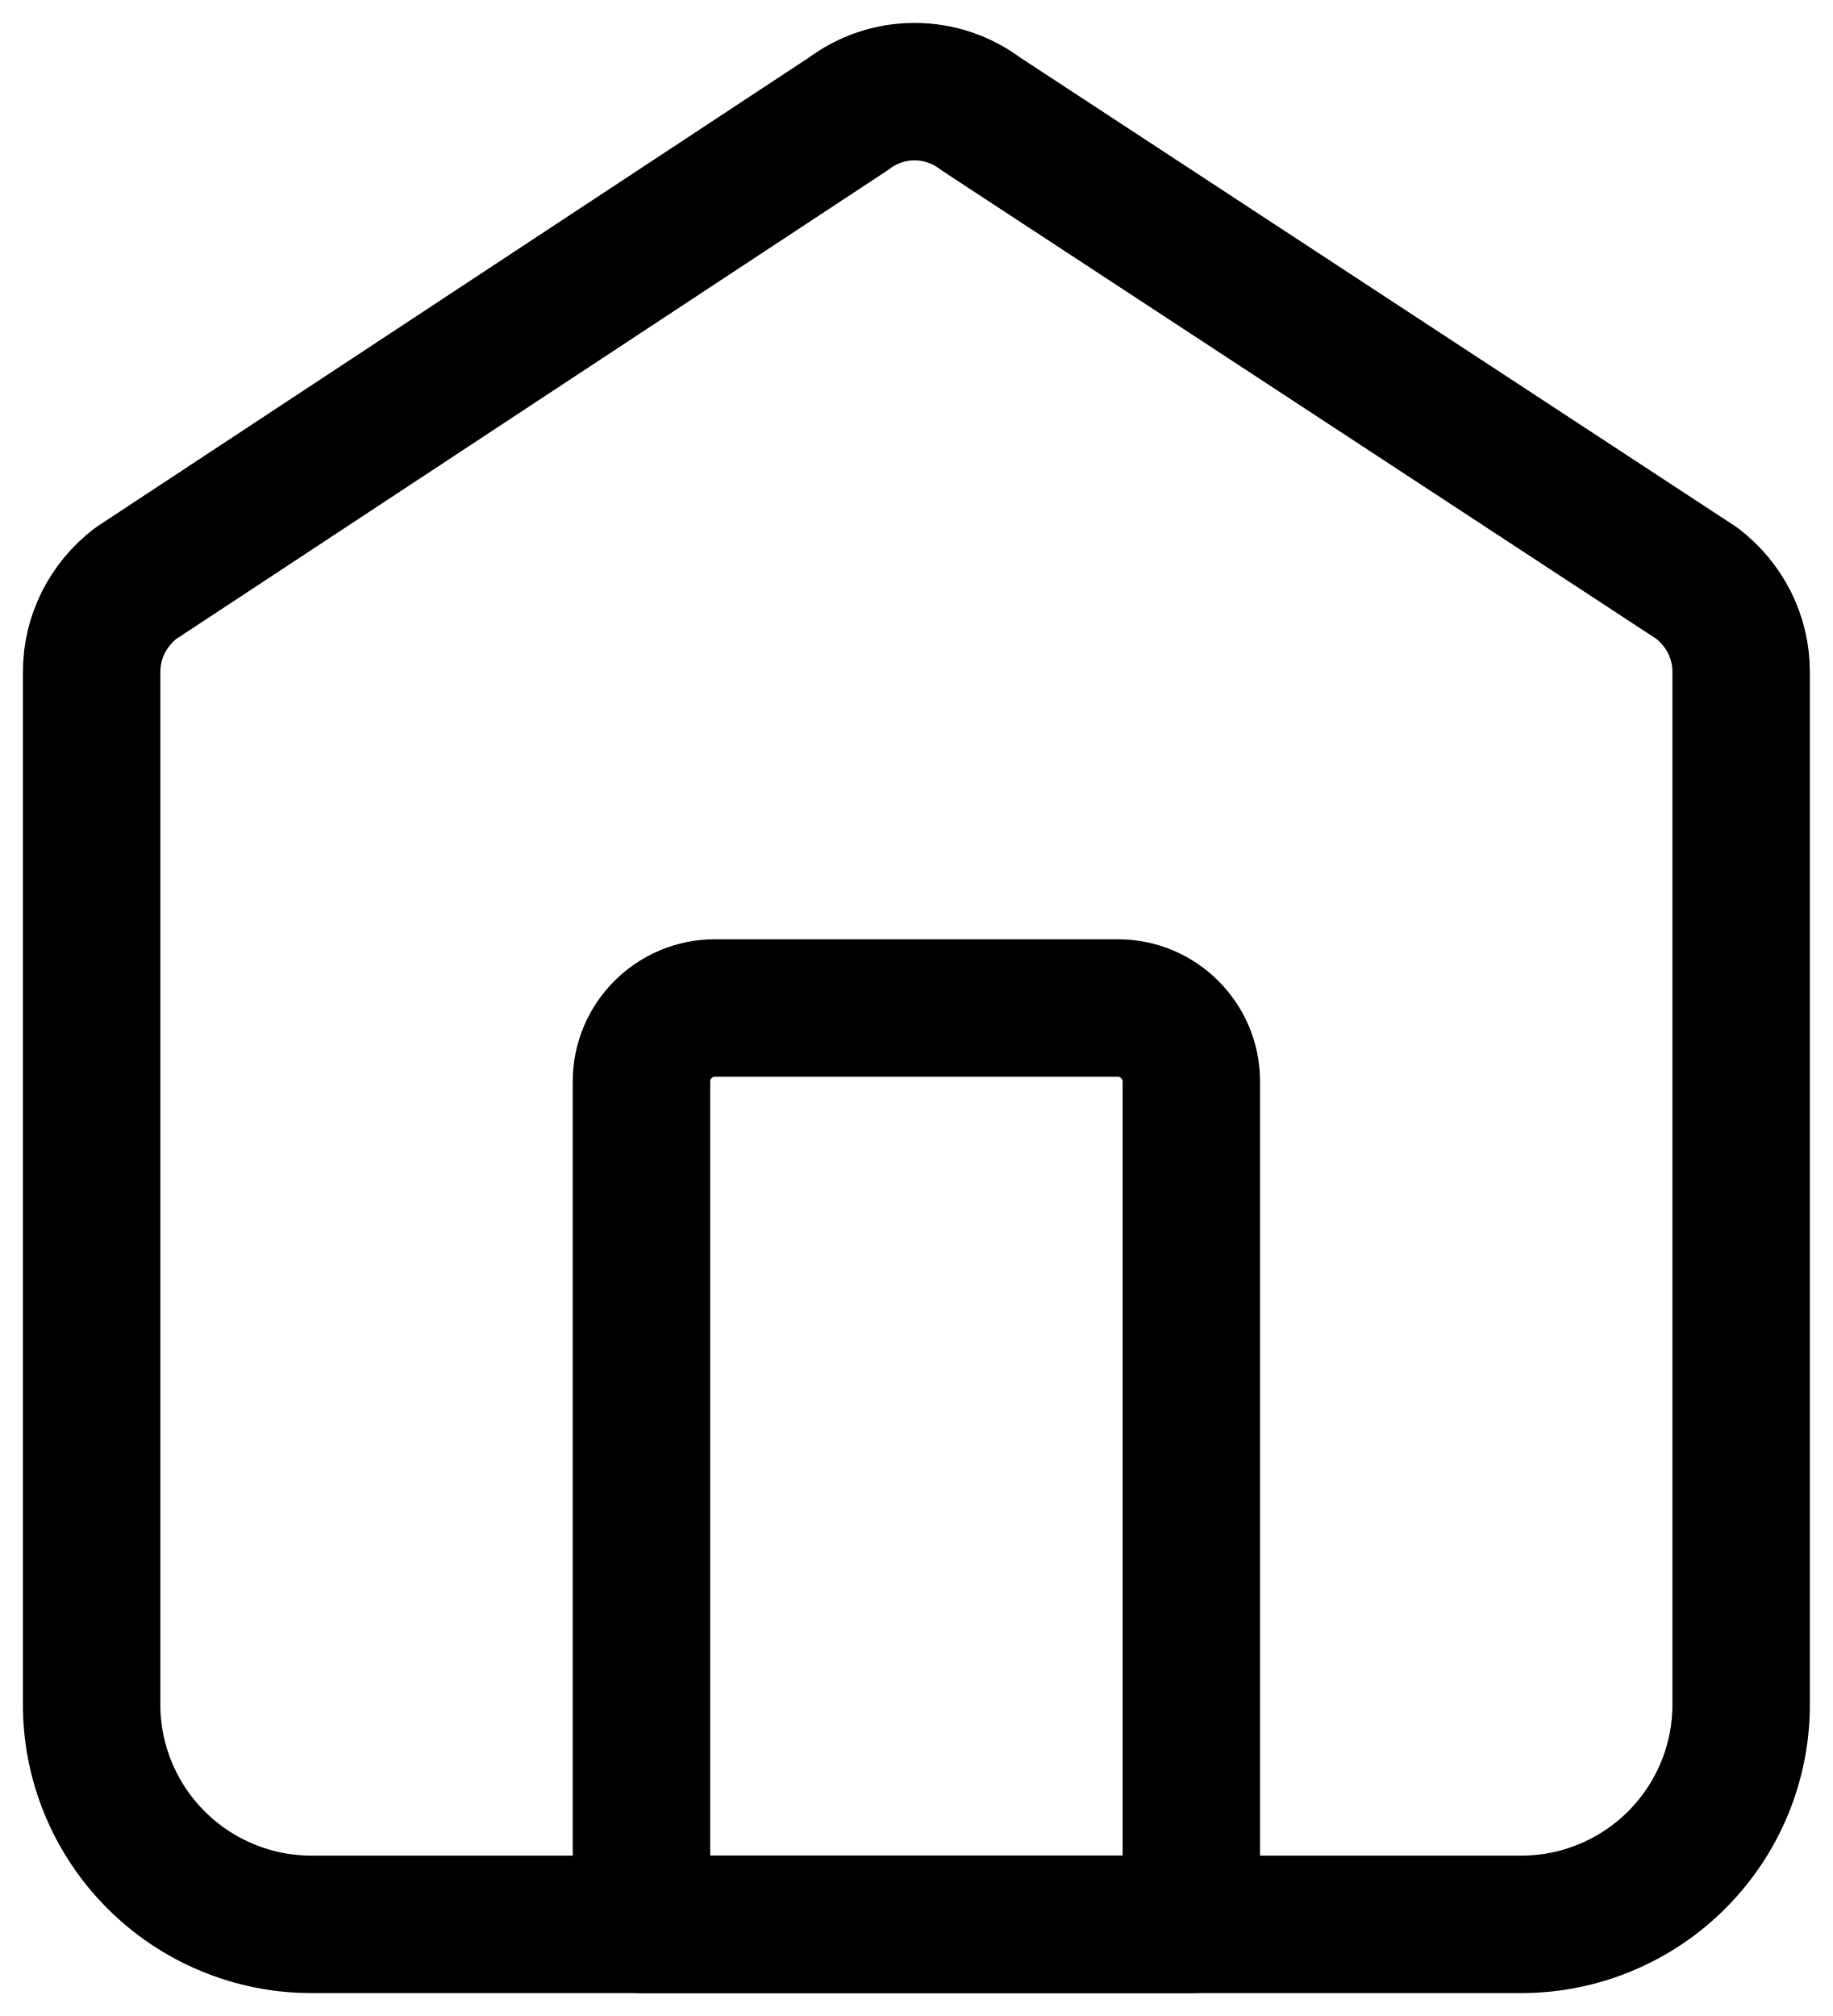
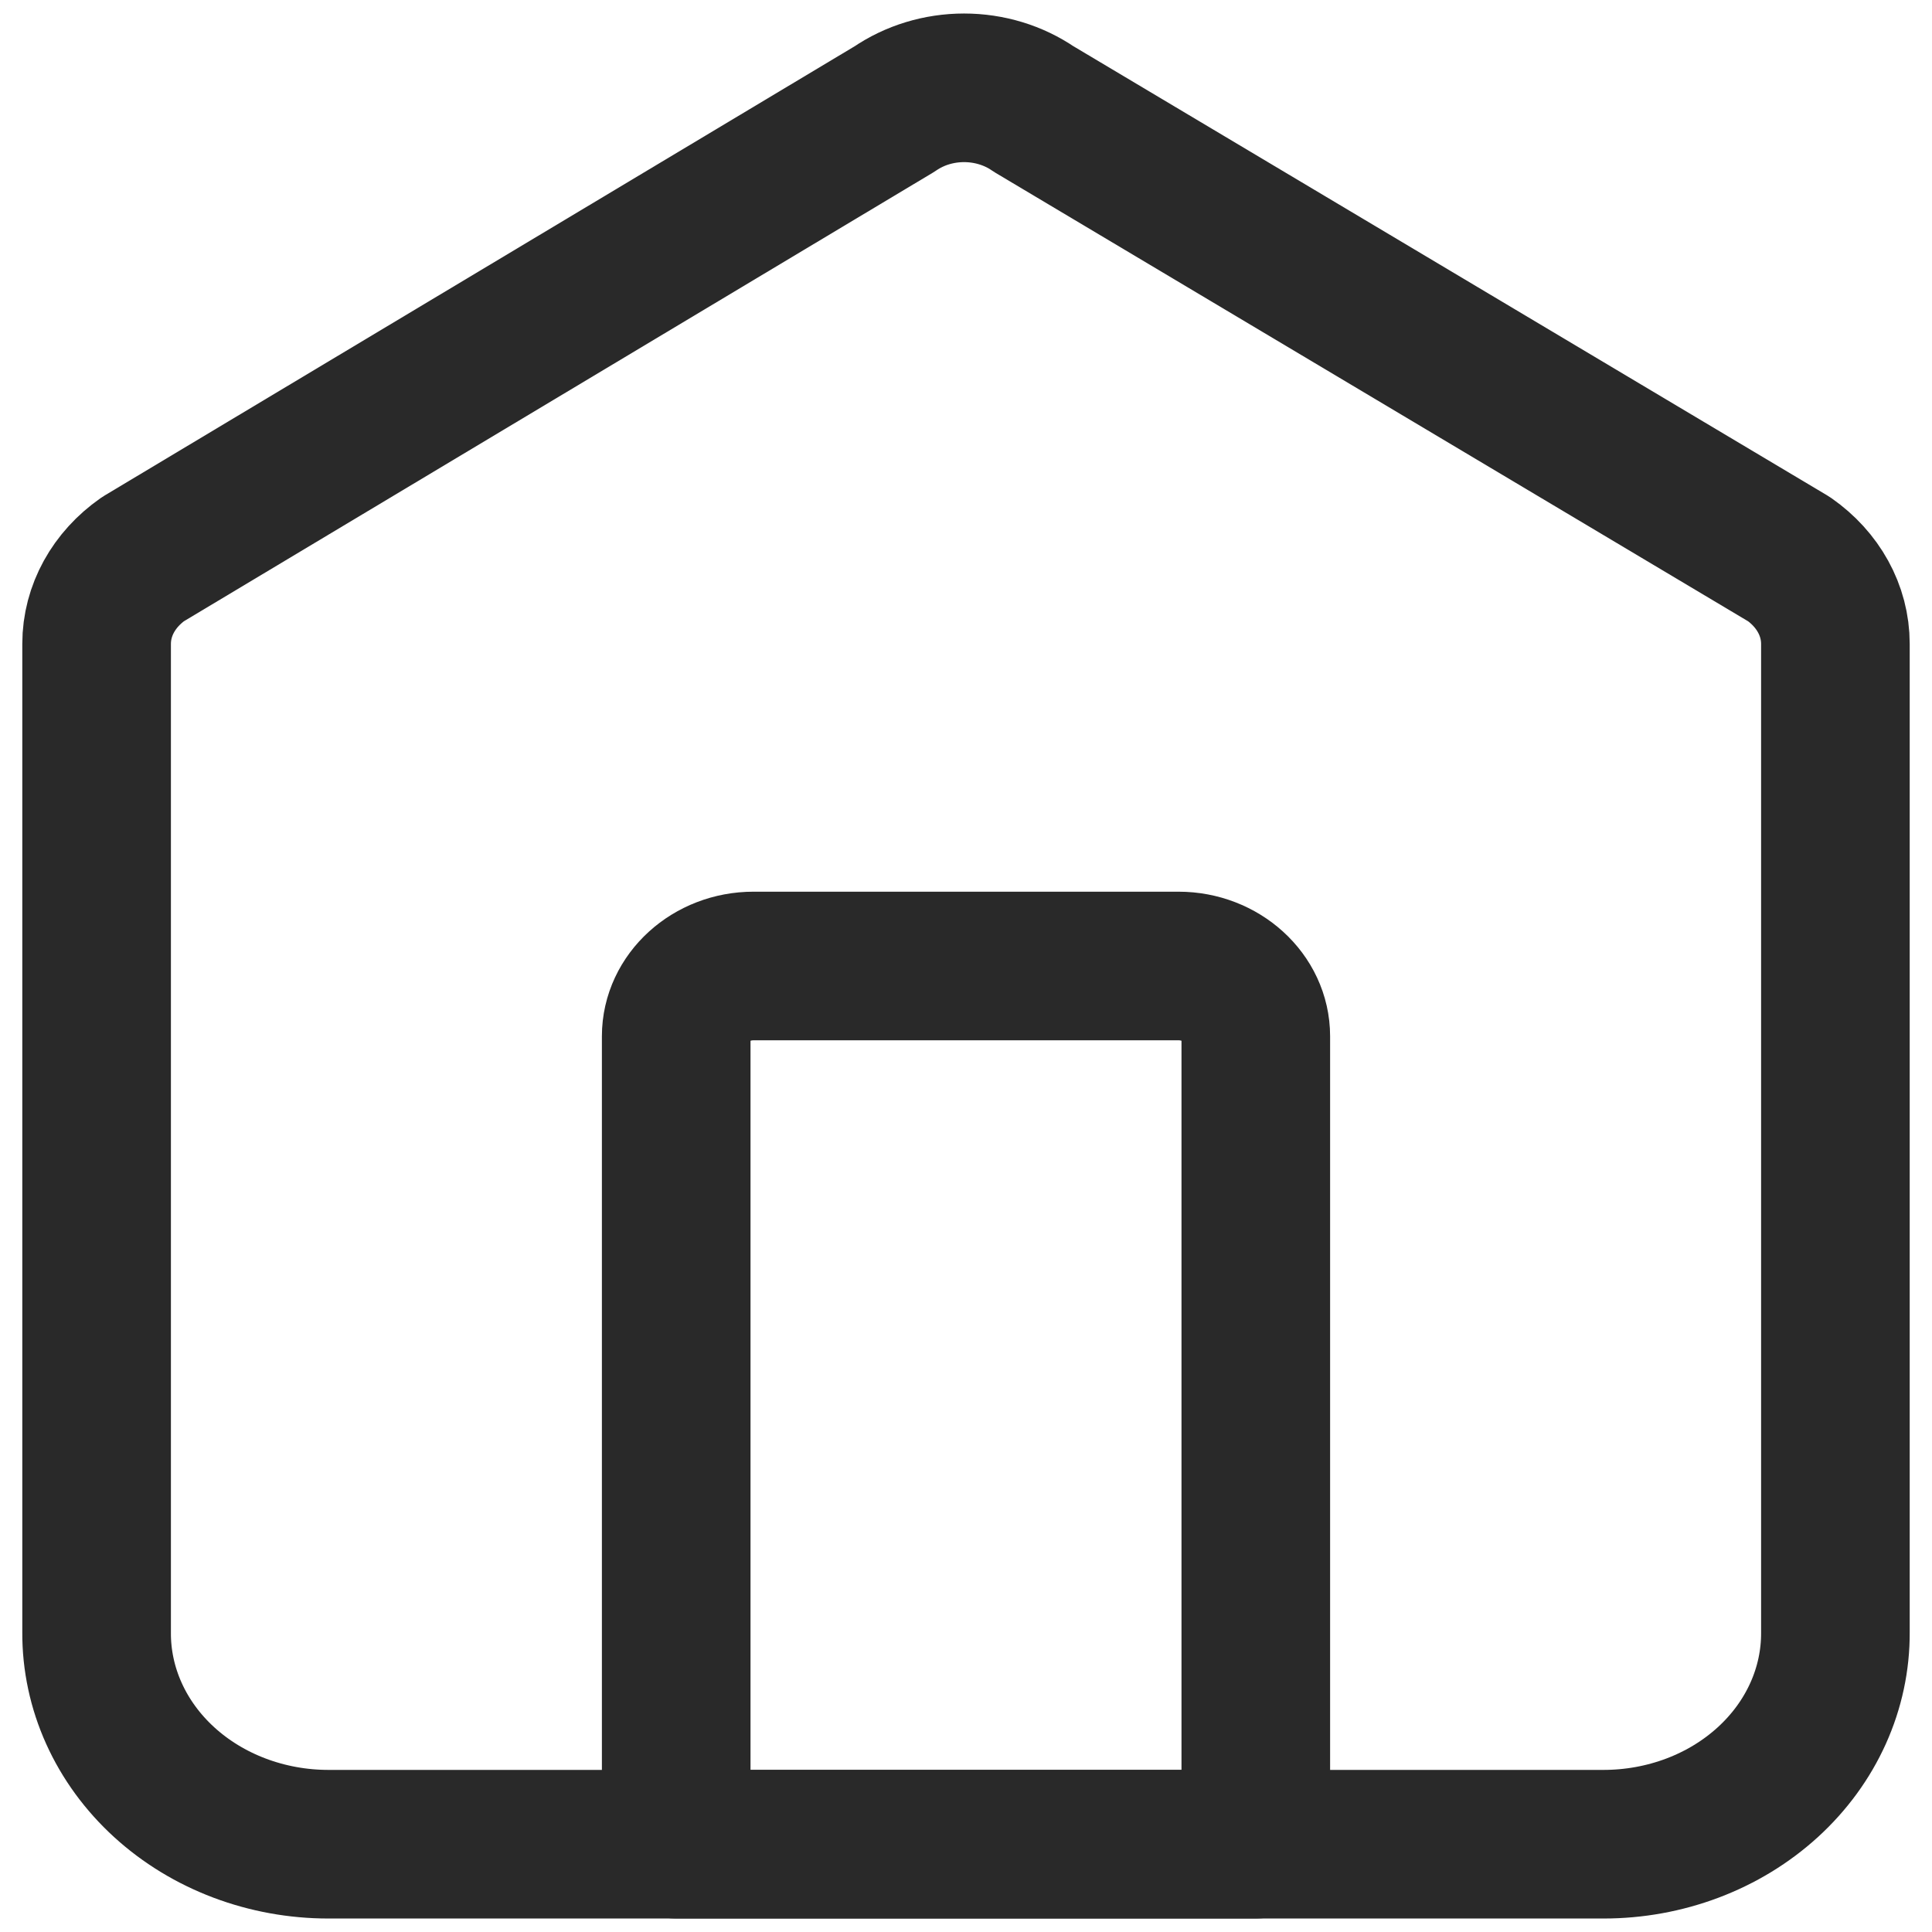
- <svg xmlns="http://www.w3.org/2000/svg" width="20" height="22" viewBox="0 0 20 22" fill="none">
-   <path d="M16.6 21H3.4C3.084 21 2.771 20.938 2.479 20.816C2.187 20.695 1.922 20.517 1.699 20.293C1.476 20.069 1.299 19.803 1.179 19.51C1.059 19.218 0.998 18.904 1 18.588V7.332C1 6.95 1.18 6.598 1.48 6.367L9.26 1.241C9.467 1.085 9.72 1 9.98 1C10.24 1 10.493 1.085 10.7 1.241L18.52 6.367C18.82 6.598 19 6.95 19 7.332V18.588C19.002 18.904 18.941 19.218 18.821 19.51C18.701 19.803 18.524 20.069 18.301 20.293C18.078 20.517 17.813 20.695 17.521 20.816C17.229 20.938 16.916 21 16.6 21Z" stroke="black" stroke-width="1.5" stroke-miterlimit="10" stroke-linejoin="round" />
-   <path d="M7.8 11H12.2C12.64 11 13 11.36 13 11.8V21H7V11.8C7 11.36 7.36 11 7.8 11Z" stroke="black" stroke-width="1.5" stroke-miterlimit="10" stroke-linejoin="round" />
+ <svg xmlns="http://www.w3.org/2000/svg" width="780" height="780" viewBox="0 0 780 780" fill="none">
+   <path d="M647.4 744.557H132.601C120.27 744.557 108.06 742.341 96.674 738.037C85.287 733.736 74.948 727.428 66.25 719.483C57.552 711.534 50.668 702.107 45.991 691.733C41.315 681.359 38.94 670.247 39.001 659.04V259.962C39.001 246.419 46.021 233.939 57.721 225.749L361.141 44.009C369.229 38.458 379.087 35.455 389.221 35.455C399.356 35.455 409.211 38.458 417.3 44.009L722.28 225.749C733.98 233.939 741 246.419 741 259.962V659.04C741.062 670.247 738.687 681.359 734.011 691.733C729.335 702.107 722.452 711.534 713.751 719.483C705.054 727.428 694.715 733.736 683.331 738.037C671.943 742.341 659.732 744.557 647.4 744.557Z" stroke="#292929" stroke-width="60" stroke-miterlimit="10" stroke-linejoin="round" />
+   <path d="M304.2 390H475.8C492.96 390 507 402.764 507 418.364V744.545H273V418.364C273 402.764 287.04 390 304.2 390Z" stroke="#292929" stroke-width="60" stroke-miterlimit="10" stroke-linejoin="round" />
</svg>
